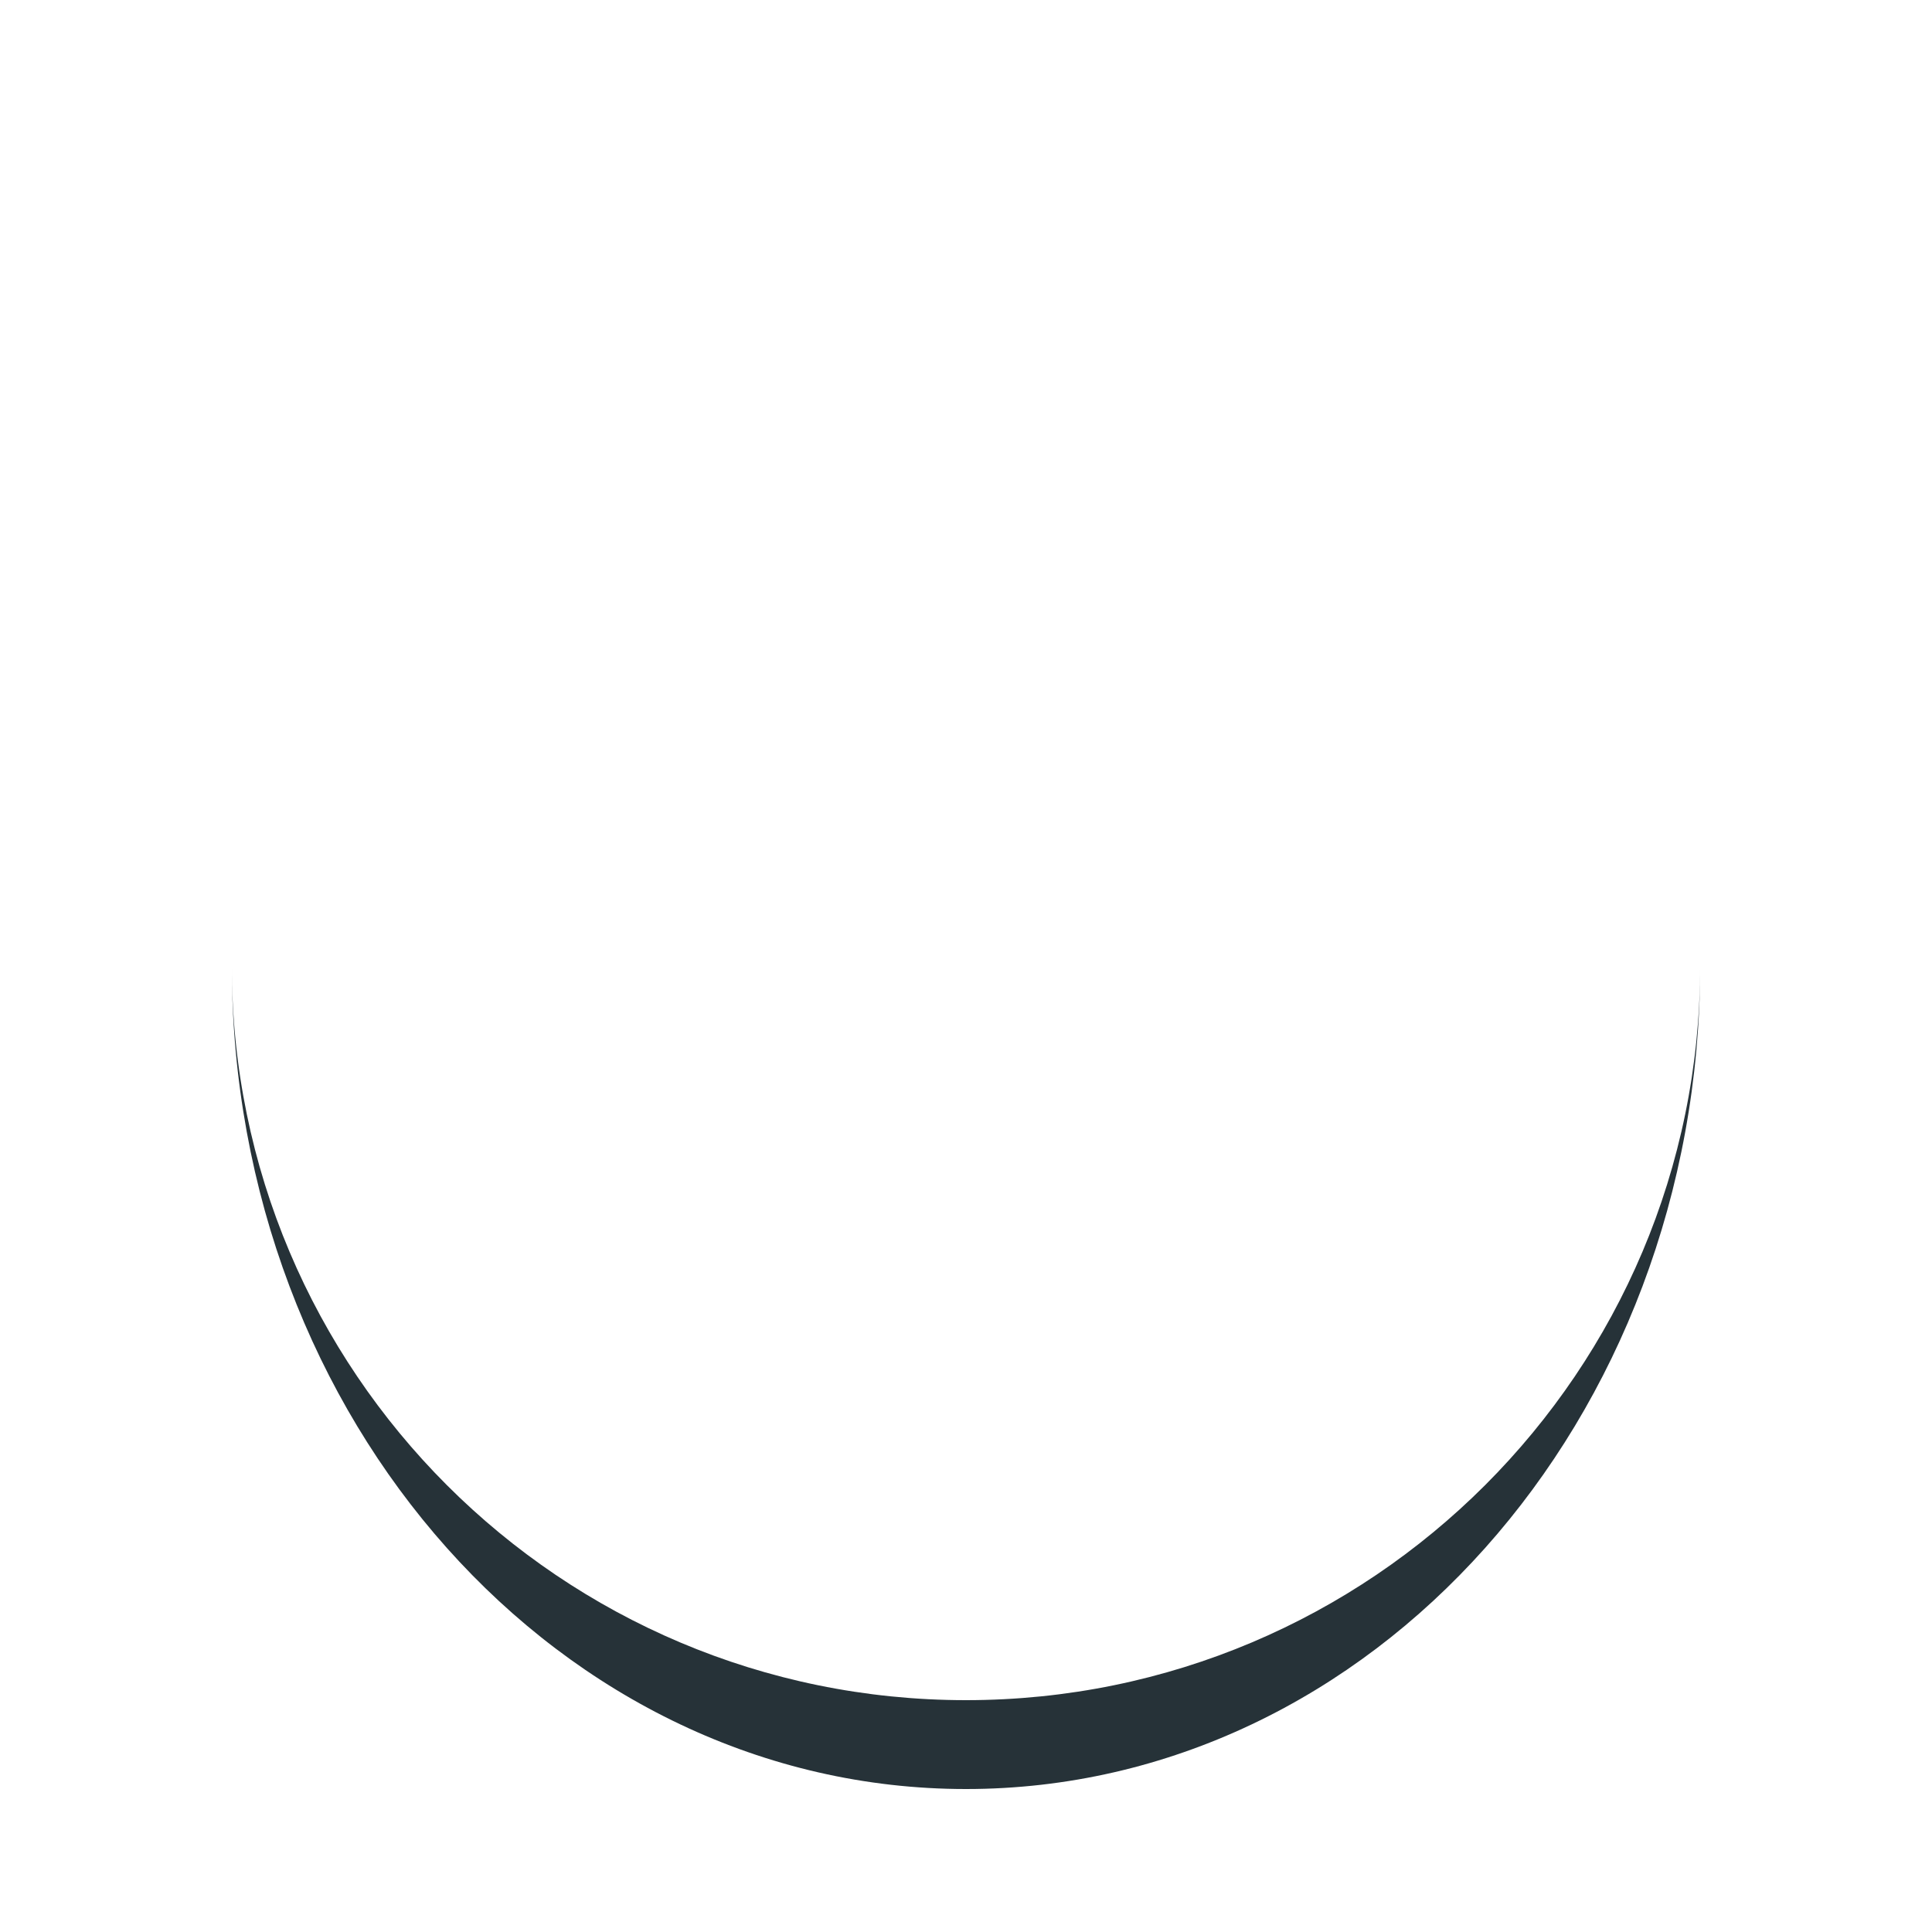
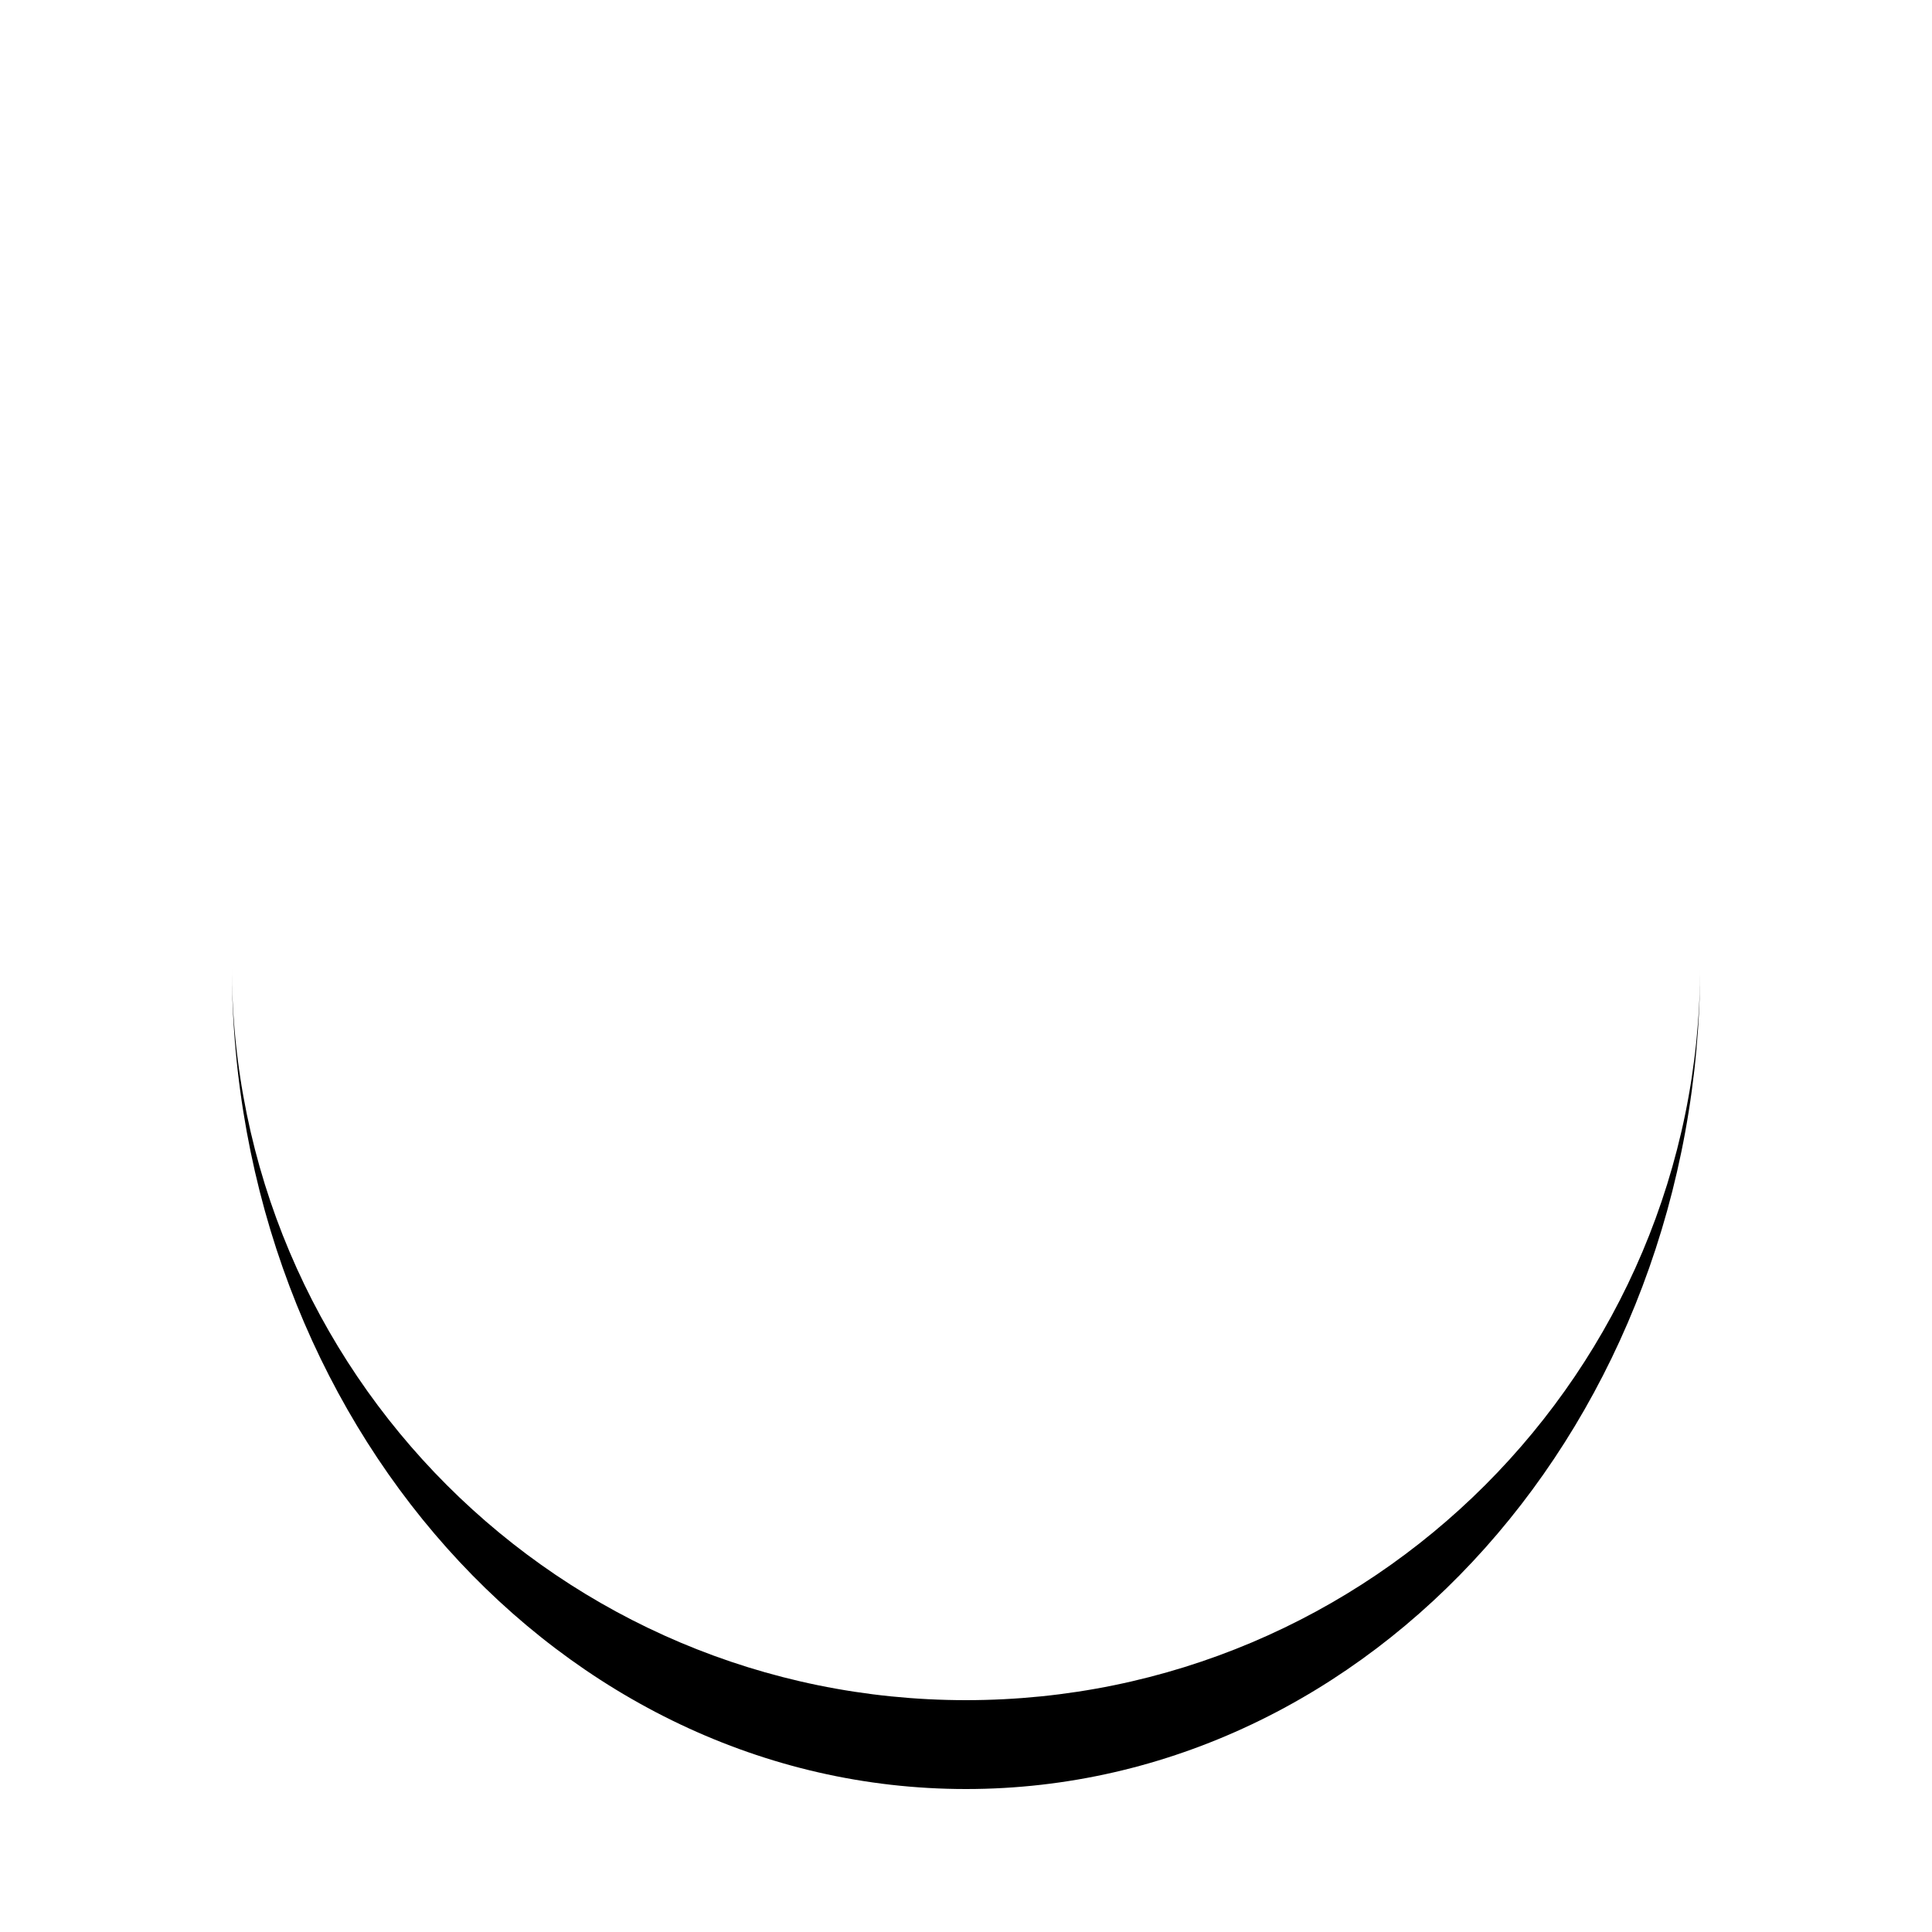
<svg xmlns="http://www.w3.org/2000/svg" style="margin: auto; background: none; display: block; shape-rendering: auto; animation-play-state: running; animation-delay: 0s;" width="163px" height="163px" viewBox="0 0 100 100" preserveAspectRatio="xMidYMid">
-   <path d="M12 50A38 38 0 0 0 88 50A38 42.6 0 0 1 12 50" fill="#263238" stroke="none" style="animation-play-state: running; animation-delay: 0s;">
+   <path d="M12 50A38 38 0 0 0 88 50A38 42.6 0 0 1 12 50" stroke="none" style="animation-play-state: running; animation-delay: 0s;">
    <animateTransform attributeName="transform" type="rotate" dur="1s" repeatCount="indefinite" keyTimes="0;1" values="0 50 52.3;360 50 52.3" style="animation-play-state: running; animation-delay: 0s;" />
  </path>
</svg>
